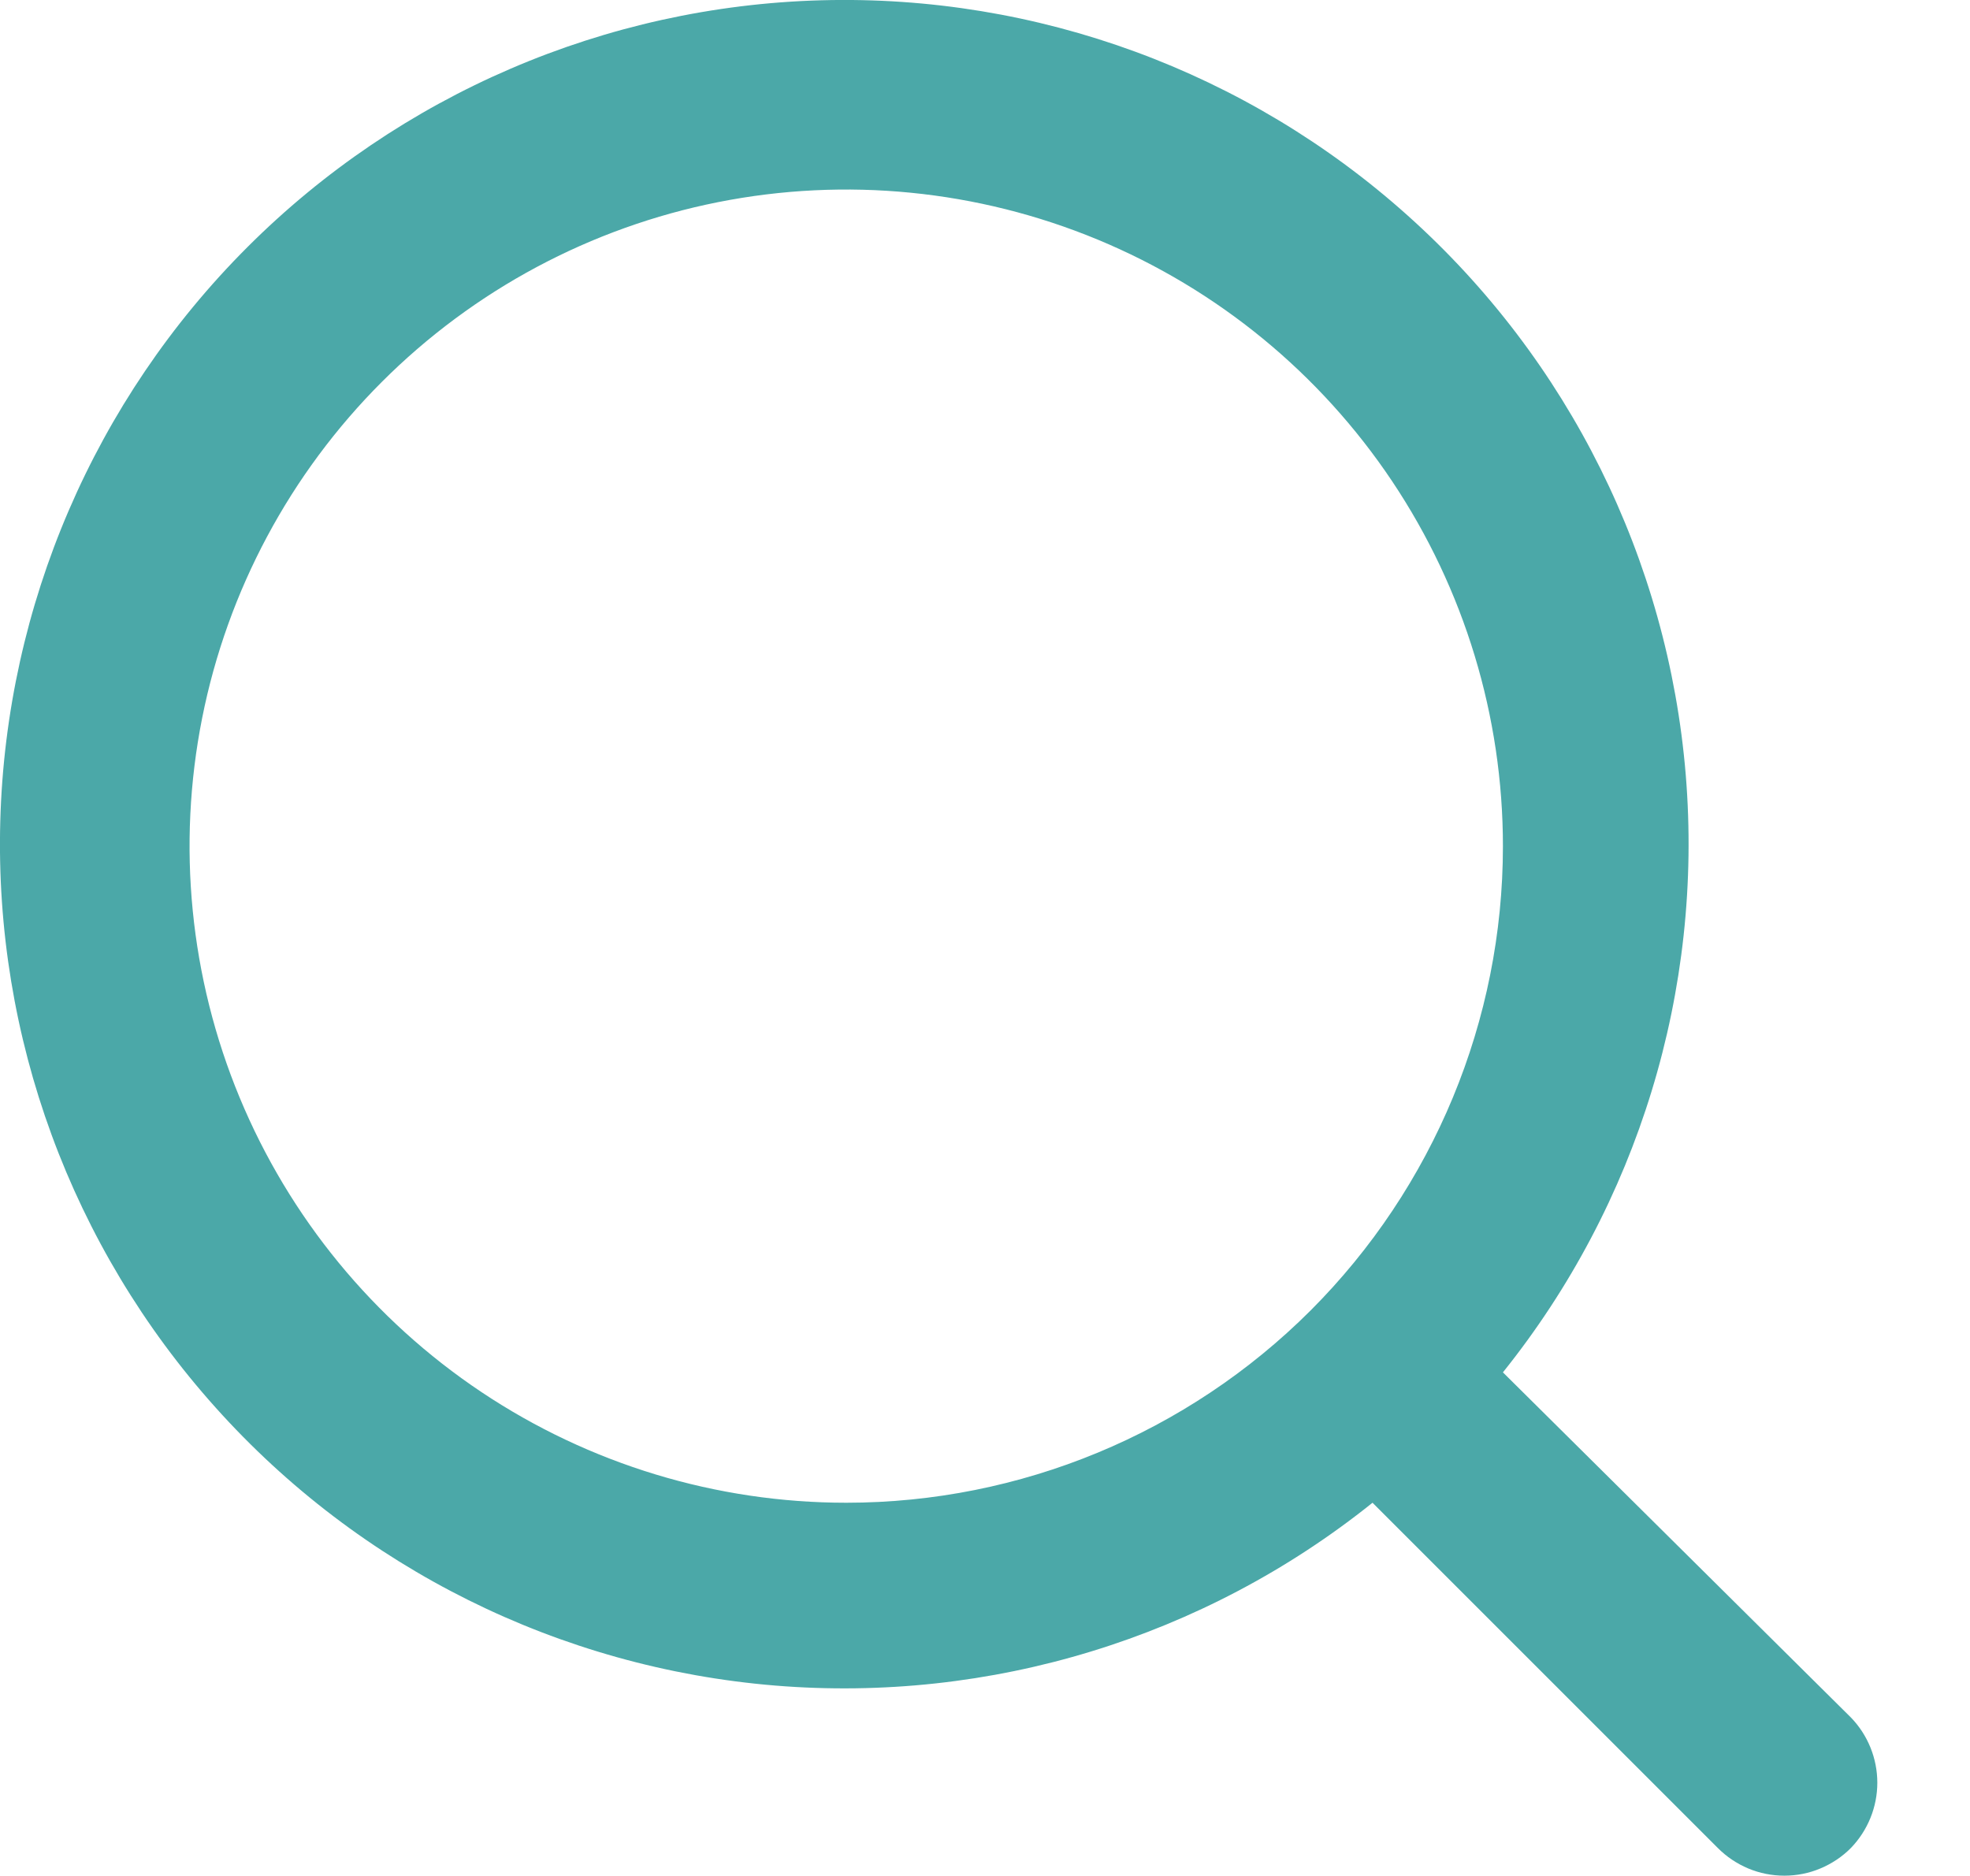
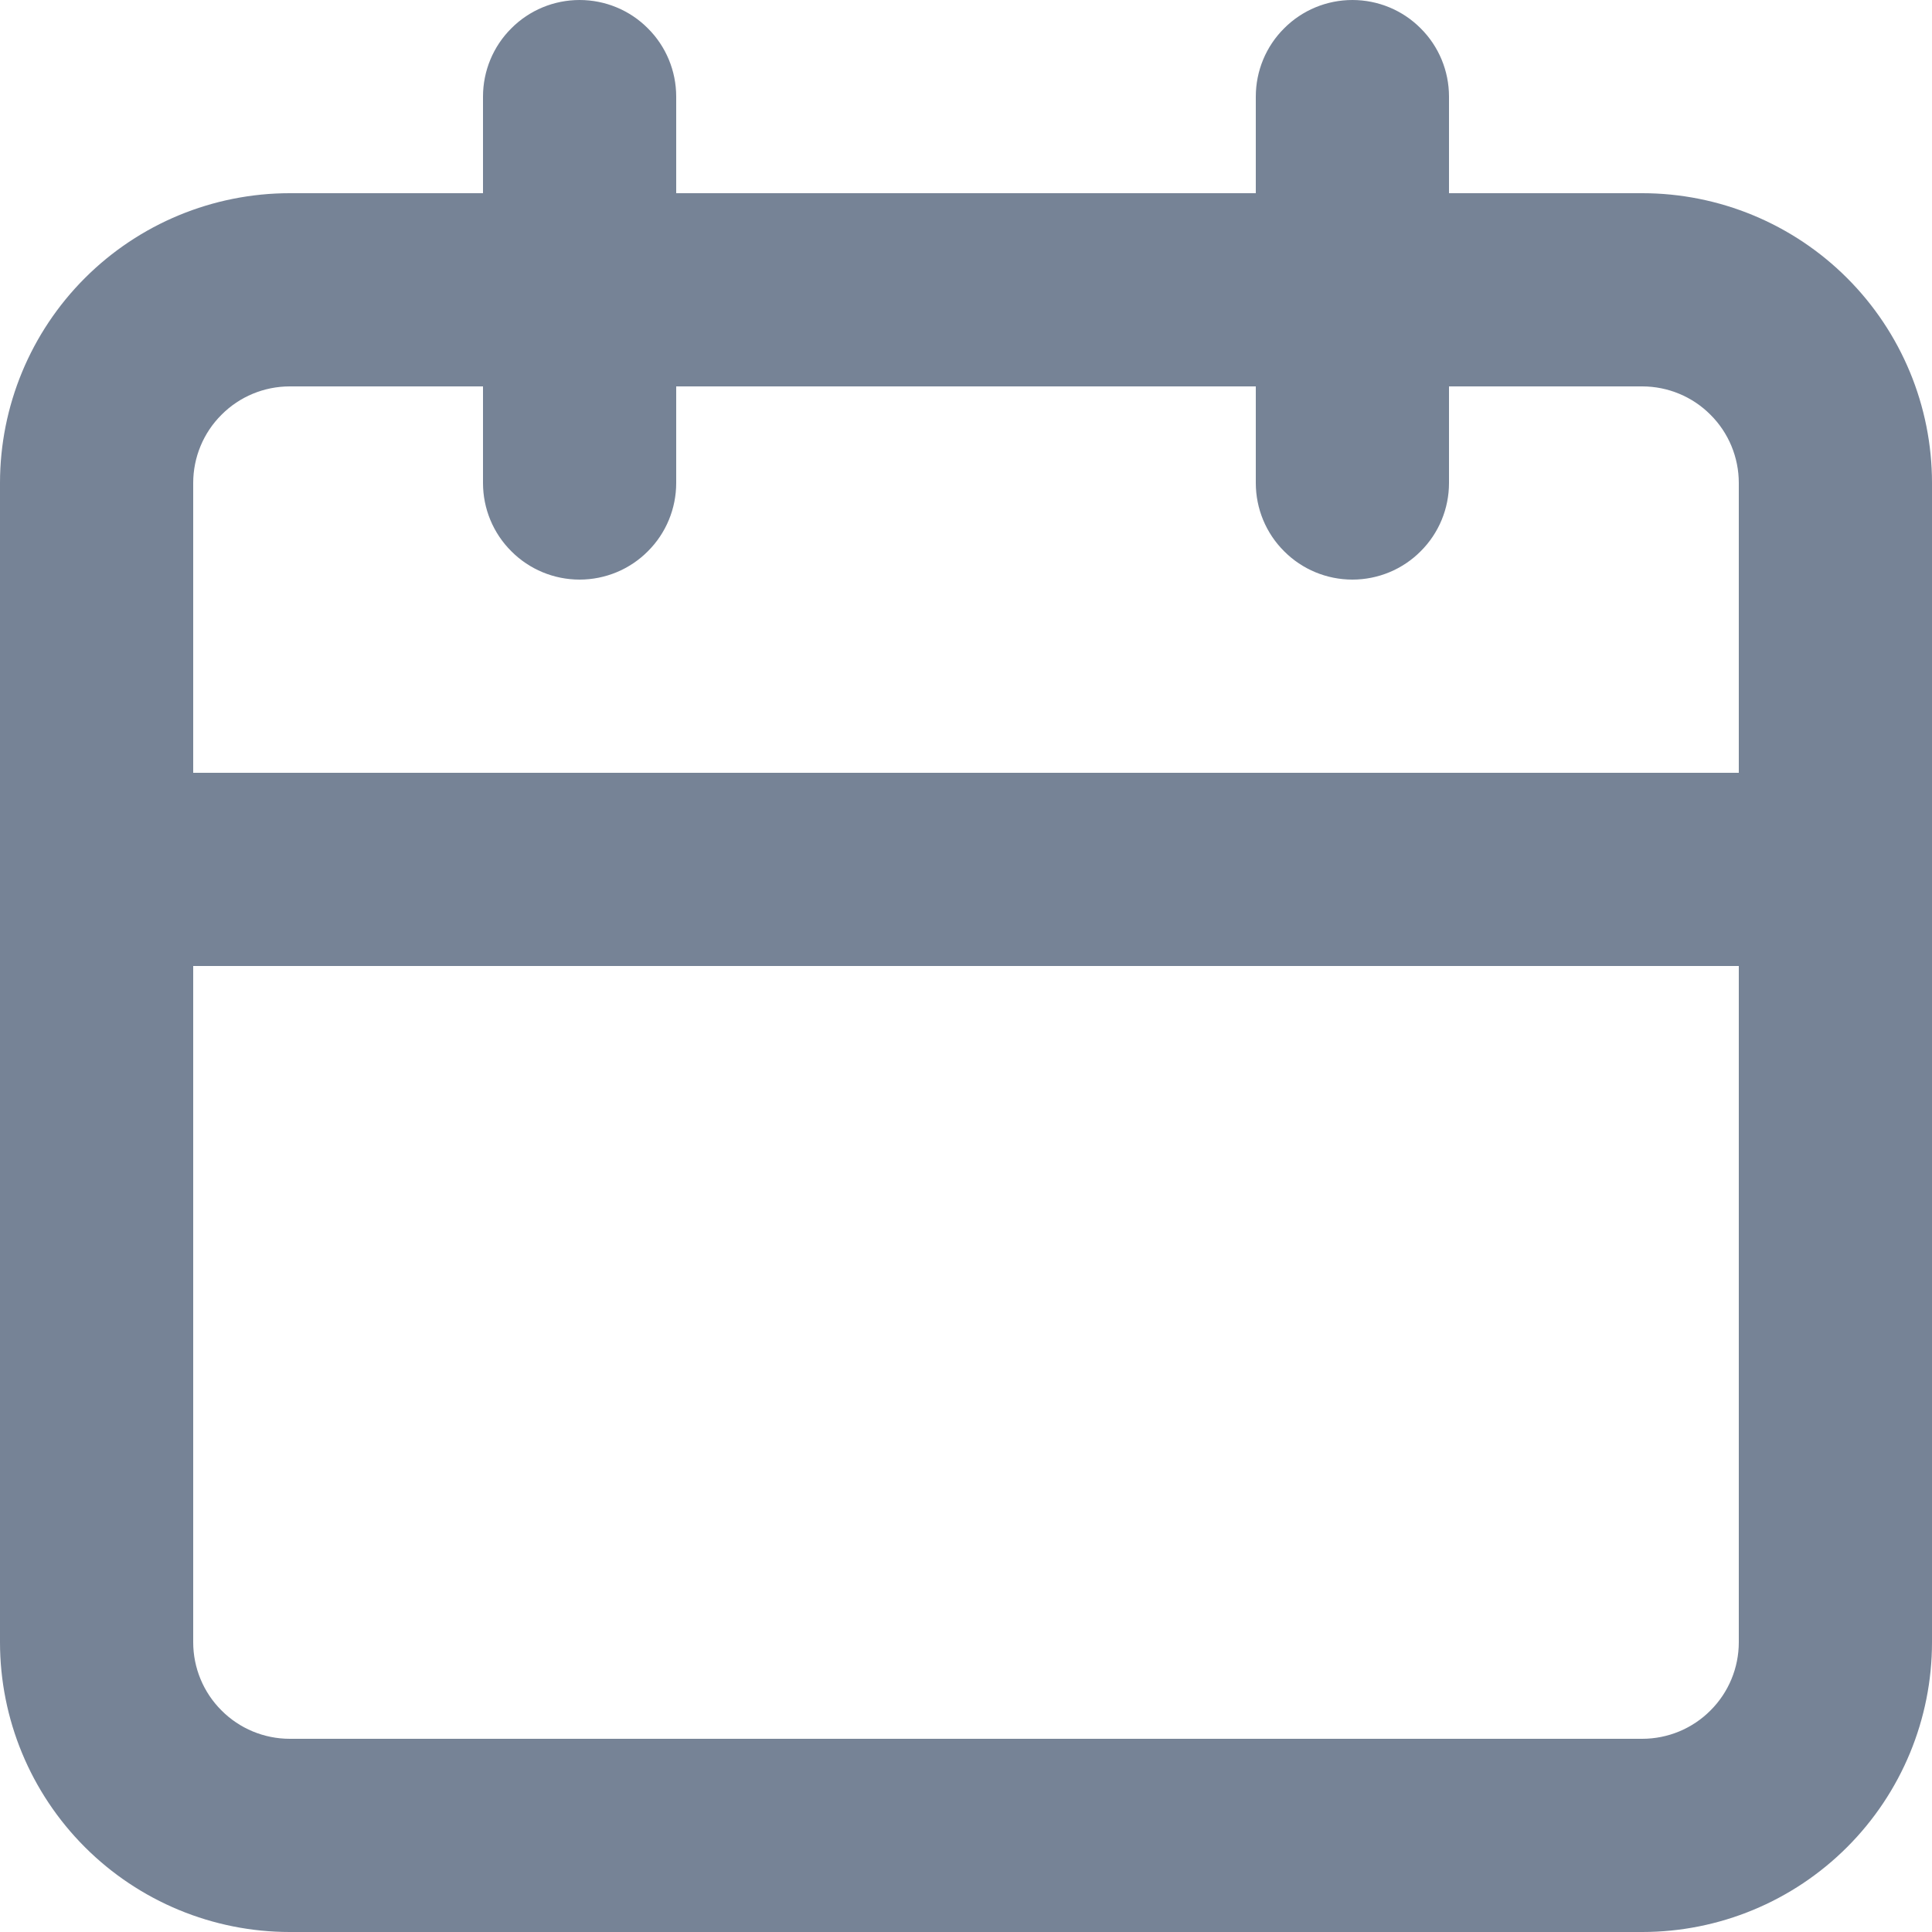
- <svg xmlns="http://www.w3.org/2000/svg" width="21" height="20" viewBox="0 0 21 20" fill="none">
-   <path d="M19.731 18.311L16.021 14.631C17.461 12.835 18.158 10.556 17.97 8.262C17.781 5.968 16.721 3.834 15.006 2.298C13.292 0.761 11.055 -0.06 8.754 0.003C6.453 0.066 4.264 1.008 2.636 2.636C1.008 4.264 0.066 6.453 0.003 8.754C-0.06 11.055 0.761 13.292 2.298 15.006C3.834 16.721 5.968 17.781 8.262 17.97C10.556 18.158 12.835 17.461 14.631 16.021L18.311 19.701C18.404 19.795 18.515 19.869 18.636 19.92C18.758 19.971 18.889 19.997 19.021 19.997C19.153 19.997 19.284 19.971 19.405 19.92C19.527 19.869 19.638 19.795 19.731 19.701C19.911 19.514 20.012 19.265 20.012 19.006C20.012 18.747 19.911 18.497 19.731 18.311ZM9.021 16.021C7.636 16.021 6.283 15.61 5.132 14.841C3.981 14.072 3.084 12.979 2.554 11.7C2.024 10.421 1.885 9.013 2.155 7.655C2.425 6.297 3.092 5.05 4.071 4.071C5.05 3.092 6.297 2.425 7.655 2.155C9.013 1.885 10.421 2.024 11.7 2.554C12.979 3.084 14.072 3.981 14.841 5.132C15.61 6.283 16.021 7.636 16.021 9.021C16.021 10.877 15.283 12.658 13.971 13.971C12.658 15.283 10.877 16.021 9.021 16.021Z" fill="#4BA8A8" />
+ <svg xmlns="http://www.w3.org/2000/svg" width="15" height="15" viewBox="0 0 15 15" fill="none">
+   <path d="M12.75 1.5H11.25V0.75C11.25 0.551 11.171 0.36 11.03 0.22C10.89 0.079 10.699 0 10.5 0C10.301 0 10.11 0.079 9.97 0.22C9.829 0.36 9.75 0.551 9.75 0.75V1.5H5.25V0.75C5.25 0.551 5.171 0.36 5.03 0.22C4.89 0.079 4.699 0 4.5 0C4.301 0 4.11 0.079 3.97 0.22C3.829 0.36 3.75 0.551 3.75 0.75V1.5H2.25C1.653 1.5 1.081 1.737 0.659 2.159C0.237 2.581 0 3.153 0 3.75V12.75C0 13.347 0.237 13.919 0.659 14.341C1.081 14.763 1.653 15 2.25 15H12.75C13.347 15 13.919 14.763 14.341 14.341C14.763 13.919 15 13.347 15 12.75V3.75C15 3.153 14.763 2.581 14.341 2.159C13.919 1.737 13.347 1.5 12.75 1.5ZM13.5 12.75C13.5 12.949 13.421 13.14 13.28 13.28C13.14 13.421 12.949 13.5 12.75 13.5H2.25C2.051 13.5 1.86 13.421 1.72 13.28C1.579 13.14 1.5 12.949 1.5 12.75V7.5H13.5V12.75ZM13.5 6H1.5V3.75C1.5 3.551 1.579 3.36 1.72 3.22C1.86 3.079 2.051 3 2.25 3H3.75V3.75C3.75 3.949 3.829 4.14 3.97 4.28C4.11 4.421 4.301 4.5 4.5 4.5C4.699 4.5 4.89 4.421 5.03 4.28C5.171 4.14 5.25 3.949 5.25 3.75V3H9.75V3.75C9.75 3.949 9.829 4.14 9.97 4.28C10.11 4.421 10.301 4.5 10.5 4.5C10.699 4.5 10.89 4.421 11.03 4.28C11.171 4.14 11.25 3.949 11.25 3.75V3H12.75C12.949 3 13.14 3.079 13.28 3.22C13.421 3.36 13.5 3.551 13.5 3.75V6Z" fill="#768396" />
</svg>
